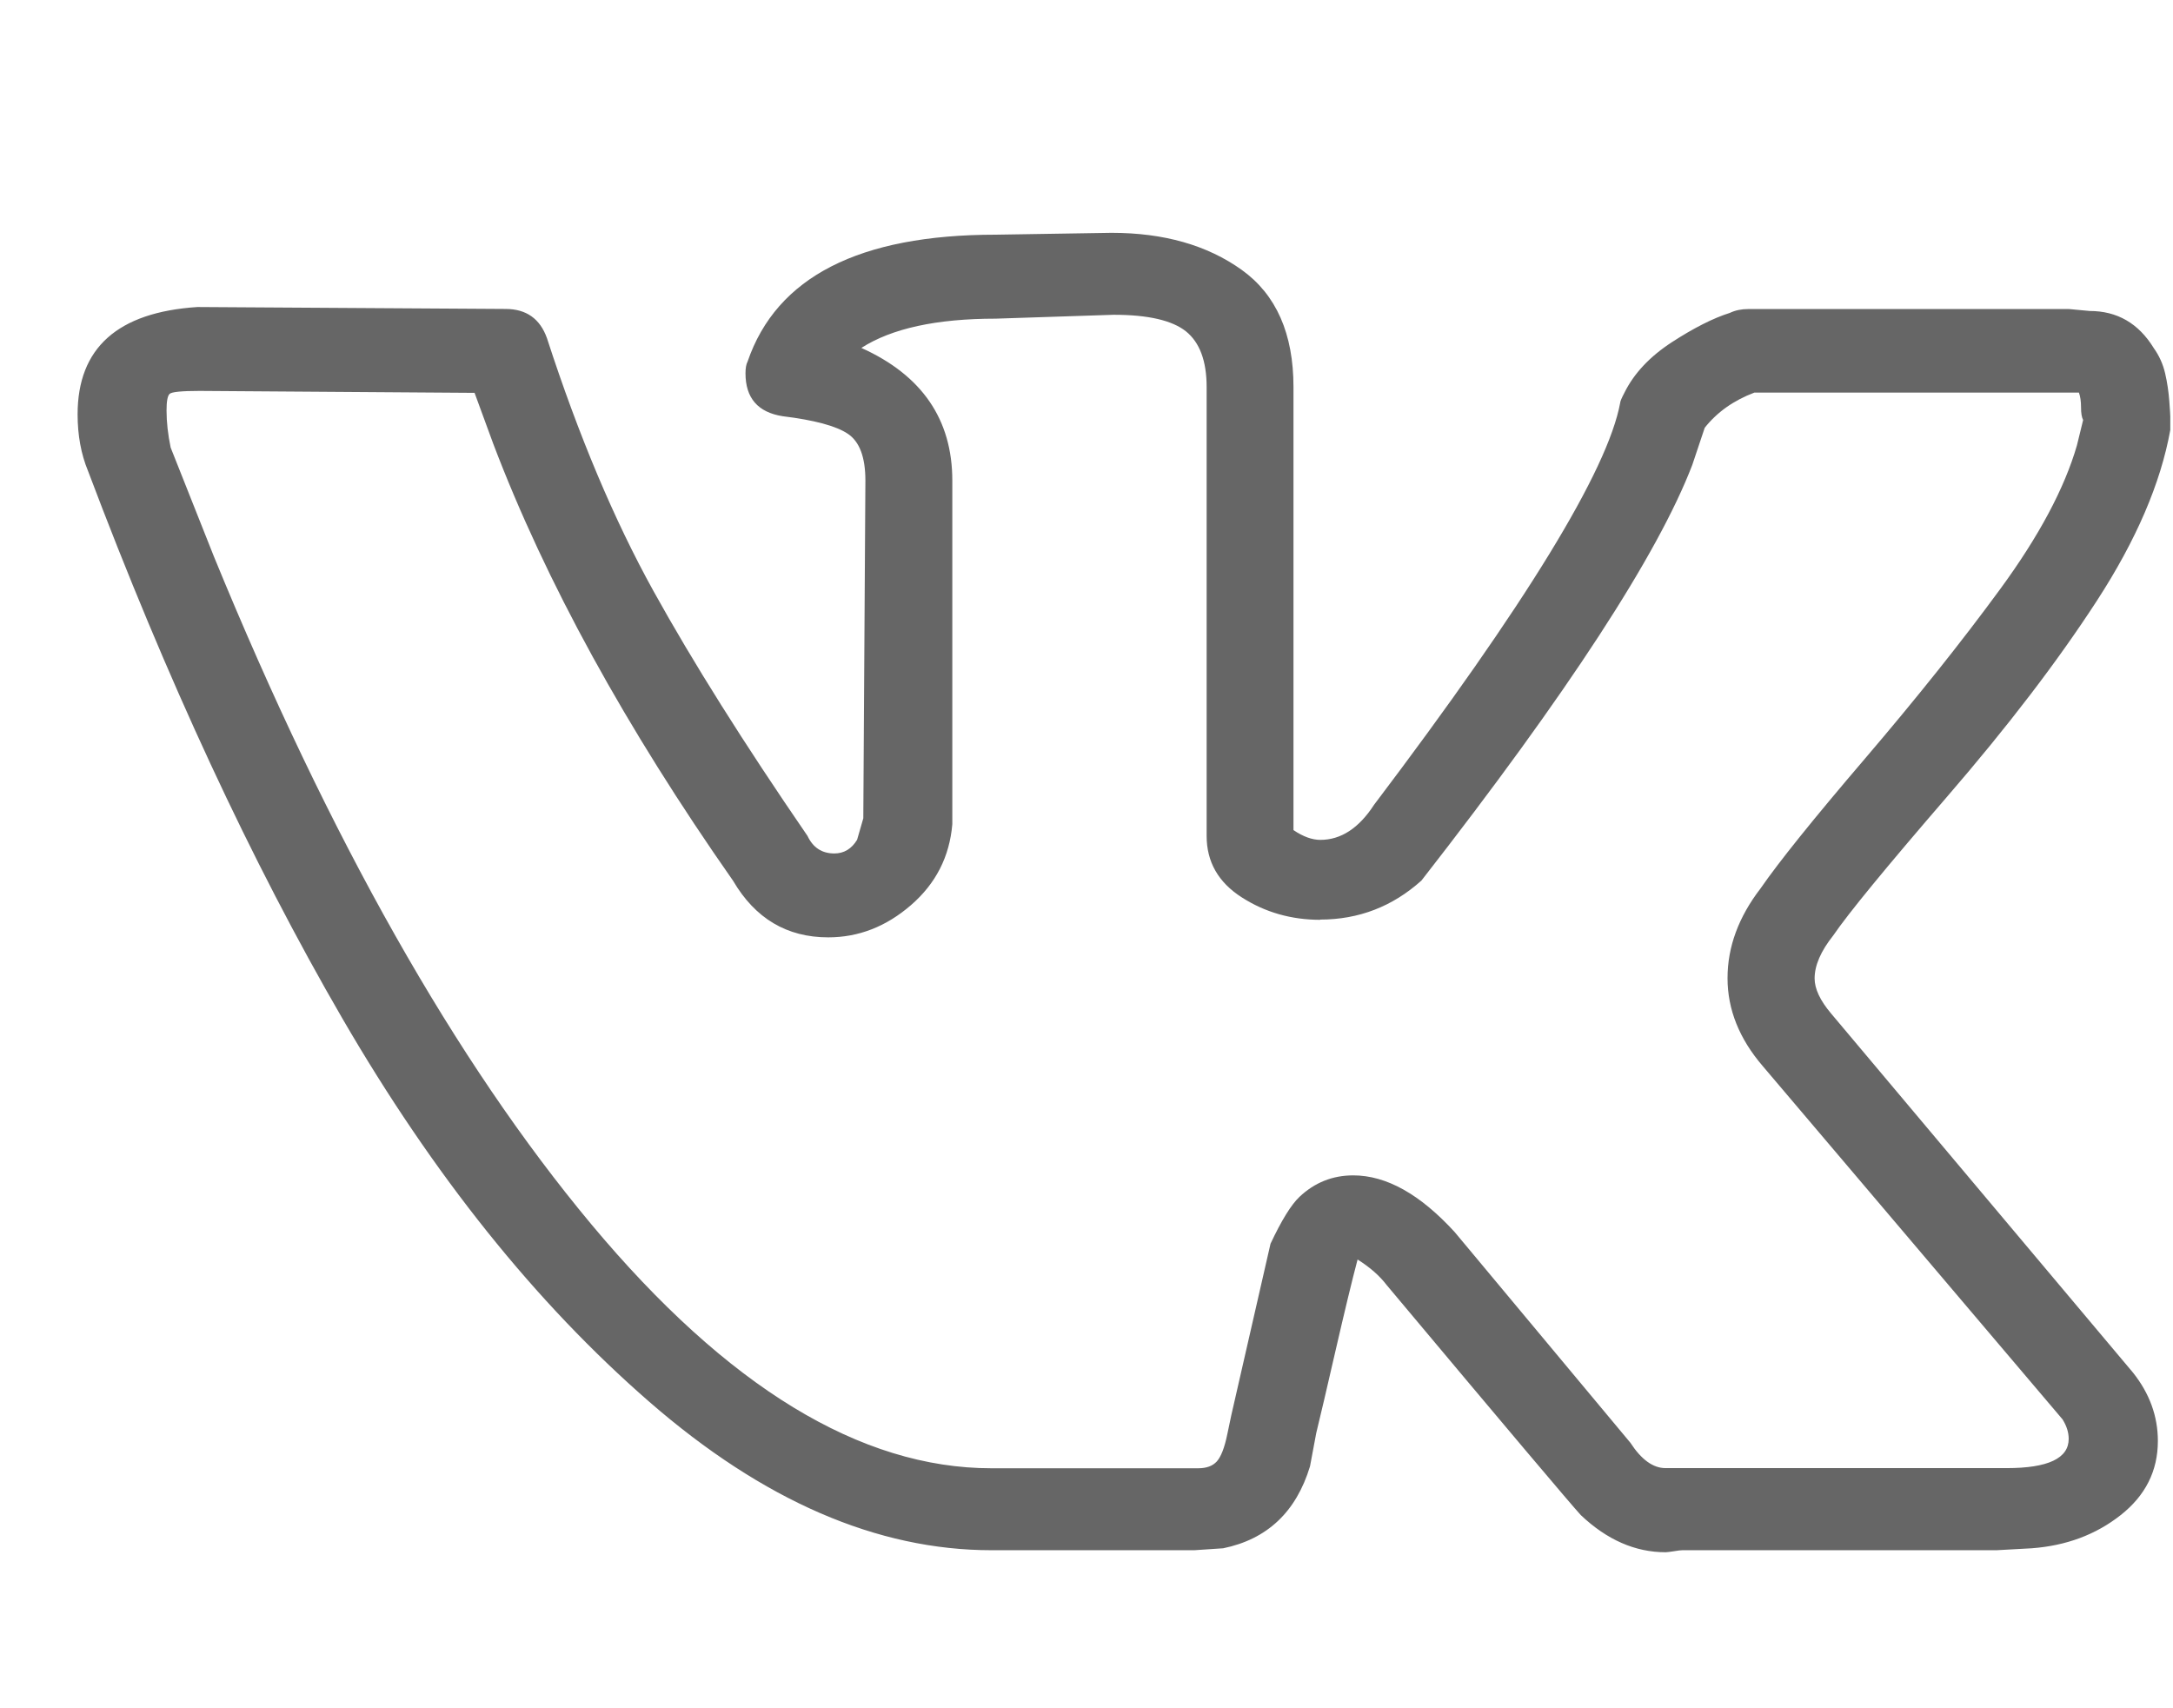
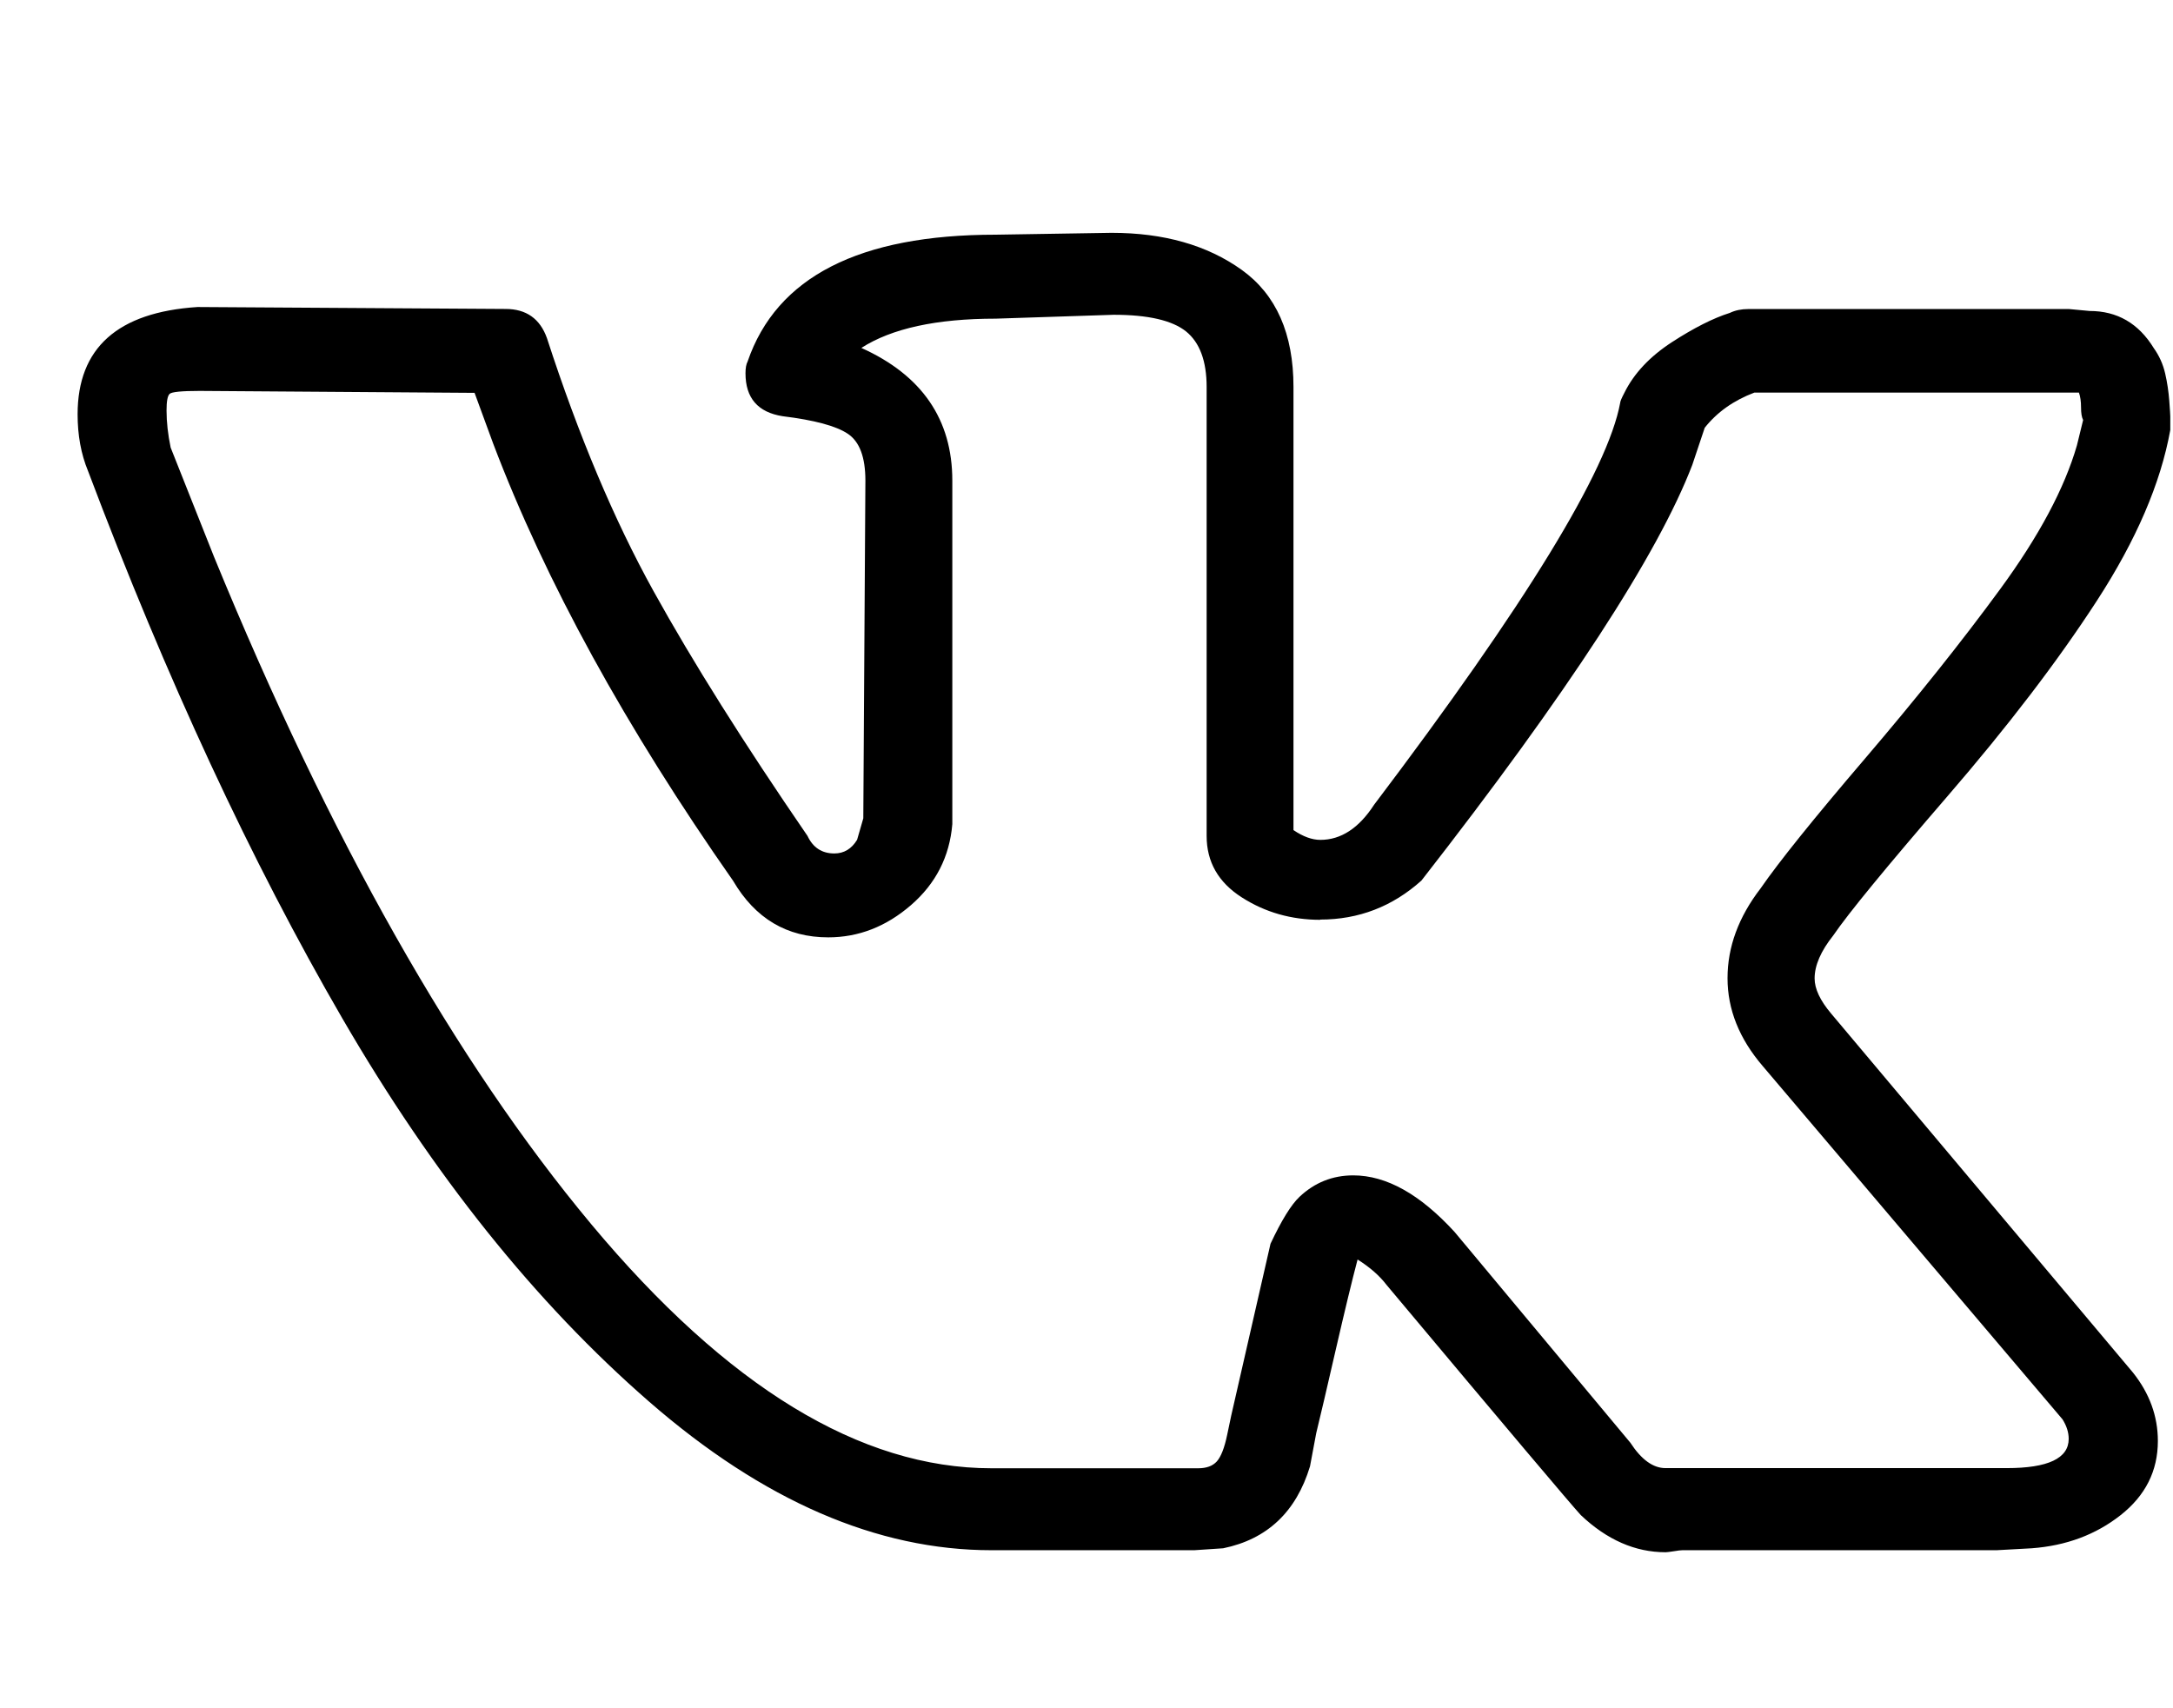
<svg xmlns="http://www.w3.org/2000/svg" width="28" height="22" viewBox="0 0 28 22" fill="none">
-   <path d="M1 5.339c0-.855.515-1.316 1.545-1.383l3.97.025c.266 0 .444.126.533.377.408 1.257.866 2.343 1.372 3.257.506.914 1.168 1.966 1.985 3.156.071.151.186.226.346.226.124 0 .222-.059.293-.176l.08-.277.027-4.351c0-.302-.075-.503-.227-.604-.151-.101-.431-.176-.839-.226-.32-.05-.479-.235-.479-.553 0-.067.009-.117.027-.151.373-1.09 1.439-1.635 3.197-1.635L14.322 3c.675 0 1.234.159 1.679.478.444.319.666.822.666 1.509v5.709c.124.084.24.126.346.126.266 0 .497-.151.693-.453 1.954-2.582 3.011-4.309 3.171-5.18 0-.017.018-.059.053-.126.124-.252.329-.469.613-.654.284-.184.533-.31.746-.377.071-.034.151-.05.24-.05h4.13l.267.025c.355 0 .63.159.826.478a.912.912 0 0 1 .147.327c.027.117.044.235.053.352.009.117.013.184.013.201v.176c-.124.687-.44 1.421-.946 2.2-.506.78-1.15 1.622-1.932 2.527-.781.905-1.27 1.5-1.465 1.786-.16.201-.24.386-.24.553 0 .134.071.285.213.453l3.89 4.627c.213.268.32.562.32.88 0 .386-.16.704-.48.956-.32.252-.702.394-1.146.427l-.453.025h-4.05c-.018 0-.053.004-.107.013-.053.008-.089.013-.107.013-.391 0-.755-.159-1.092-.478-.124-.134-.959-1.123-2.504-2.967-.089-.117-.213-.226-.373-.327-.071.268-.164.654-.28 1.157-.115.503-.2.863-.253 1.081l-.08.427c-.178.587-.551.939-1.119 1.056l-.373.025h-2.611c-1.474 0-2.944-.637-4.409-1.911-1.465-1.274-2.784-2.921-3.957-4.942-1.172-2.02-2.265-4.372-3.277-7.054C1.044 5.85 1 5.607 1 5.339Zm16.013 6.513c-.373 0-.711-.096-1.012-.289-.302-.193-.453-.457-.453-.792v-5.784c0-.335-.089-.574-.266-.717-.178-.142-.488-.214-.932-.214l-1.519.05c-.764 0-1.341.126-1.732.377.781.352 1.172.922 1.172 1.71v4.426c-.035.419-.213.767-.533 1.044-.32.277-.675.415-1.066.415-.533 0-.941-.243-1.226-.729-1.385-1.978-2.416-3.856-3.091-5.633l-.24-.654L2.572 5.037c-.231 0-.36.013-.386.038-.027.025-.04.096-.04.214 0 .151.018.31.053.478l.559 1.408c1.492 3.638 3.113 6.505 4.862 8.601 1.75 2.096 3.468 3.143 5.155 3.143h2.664c.107 0 .186-.029.24-.088.053-.059.098-.172.133-.34l.053-.252.506-2.213c.142-.302.266-.503.373-.604.195-.184.426-.277.693-.277.426 0 .861.243 1.306.729l2.265 2.716c.142.218.293.327.453.327h4.396c.533 0 .799-.126.799-.377 0-.084-.027-.168-.08-.252l-3.863-4.552c-.302-.352-.453-.729-.453-1.132s.142-.788.426-1.157c.231-.335.679-.893 1.345-1.672.666-.78 1.248-1.509 1.745-2.188.497-.679.826-1.295.986-1.848l.08-.327c-.018-.034-.027-.088-.027-.164 0-.075-.009-.138-.027-.189h-4.183c-.267.101-.48.252-.639.453l-.16.478c-.444 1.157-1.607 2.942-3.49 5.356-.373.335-.808.503-1.306.503Z" fill="#666" />
+   <path fill="currentColor" d="M1 5.339c0-.855.515-1.316 1.545-1.383l3.97.025c.266 0 .444.126.533.377.408 1.257.866 2.343 1.372 3.257.506.914 1.168 1.966 1.985 3.156.071.151.186.226.346.226.124 0 .222-.059.293-.176l.08-.277.027-4.351c0-.302-.075-.503-.227-.604-.151-.101-.431-.176-.839-.226-.32-.05-.479-.235-.479-.553 0-.067.009-.117.027-.151.373-1.09 1.439-1.635 3.197-1.635L14.322 3c.675 0 1.234.159 1.679.478.444.319.666.822.666 1.509v5.709c.124.084.24.126.346.126.266 0 .497-.151.693-.453 1.954-2.582 3.011-4.309 3.171-5.18 0-.017.018-.059.053-.126.124-.252.329-.469.613-.654.284-.184.533-.31.746-.377.071-.034.151-.05.24-.05h4.13l.267.025c.355 0 .63.159.826.478a.912.912 0 0 1 .147.327c.027.117.044.235.053.352.009.117.013.184.013.201v.176c-.124.687-.44 1.421-.946 2.2-.506.78-1.15 1.622-1.932 2.527-.781.905-1.27 1.5-1.465 1.786-.16.201-.24.386-.24.553 0 .134.071.285.213.453l3.89 4.627c.213.268.32.562.32.88 0 .386-.16.704-.48.956-.32.252-.702.394-1.146.427l-.453.025h-4.05c-.018 0-.053.004-.107.013-.053.008-.089.013-.107.013-.391 0-.755-.159-1.092-.478-.124-.134-.959-1.123-2.504-2.967-.089-.117-.213-.226-.373-.327-.071.268-.164.654-.28 1.157-.115.503-.2.863-.253 1.081l-.08.427c-.178.587-.551.939-1.119 1.056l-.373.025h-2.611c-1.474 0-2.944-.637-4.409-1.911-1.465-1.274-2.784-2.921-3.957-4.942-1.172-2.02-2.265-4.372-3.277-7.054C1.044 5.85 1 5.607 1 5.339Zm16.013 6.513c-.373 0-.711-.096-1.012-.289-.302-.193-.453-.457-.453-.792v-5.784c0-.335-.089-.574-.266-.717-.178-.142-.488-.214-.932-.214l-1.519.05c-.764 0-1.341.126-1.732.377.781.352 1.172.922 1.172 1.71v4.426c-.035.419-.213.767-.533 1.044-.32.277-.675.415-1.066.415-.533 0-.941-.243-1.226-.729-1.385-1.978-2.416-3.856-3.091-5.633l-.24-.654L2.572 5.037c-.231 0-.36.013-.386.038-.027.025-.04.096-.04.214 0 .151.018.31.053.478l.559 1.408c1.492 3.638 3.113 6.505 4.862 8.601 1.75 2.096 3.468 3.143 5.155 3.143h2.664c.107 0 .186-.029.24-.088.053-.059.098-.172.133-.34l.053-.252.506-2.213c.142-.302.266-.503.373-.604.195-.184.426-.277.693-.277.426 0 .861.243 1.306.729l2.265 2.716c.142.218.293.327.453.327h4.396c.533 0 .799-.126.799-.377 0-.084-.027-.168-.08-.252l-3.863-4.552c-.302-.352-.453-.729-.453-1.132s.142-.788.426-1.157c.231-.335.679-.893 1.345-1.672.666-.78 1.248-1.509 1.745-2.188.497-.679.826-1.295.986-1.848l.08-.327c-.018-.034-.027-.088-.027-.164 0-.075-.009-.138-.027-.189h-4.183c-.267.101-.48.252-.639.453l-.16.478c-.444 1.157-1.607 2.942-3.49 5.356-.373.335-.808.503-1.306.503Z" />
</svg>
